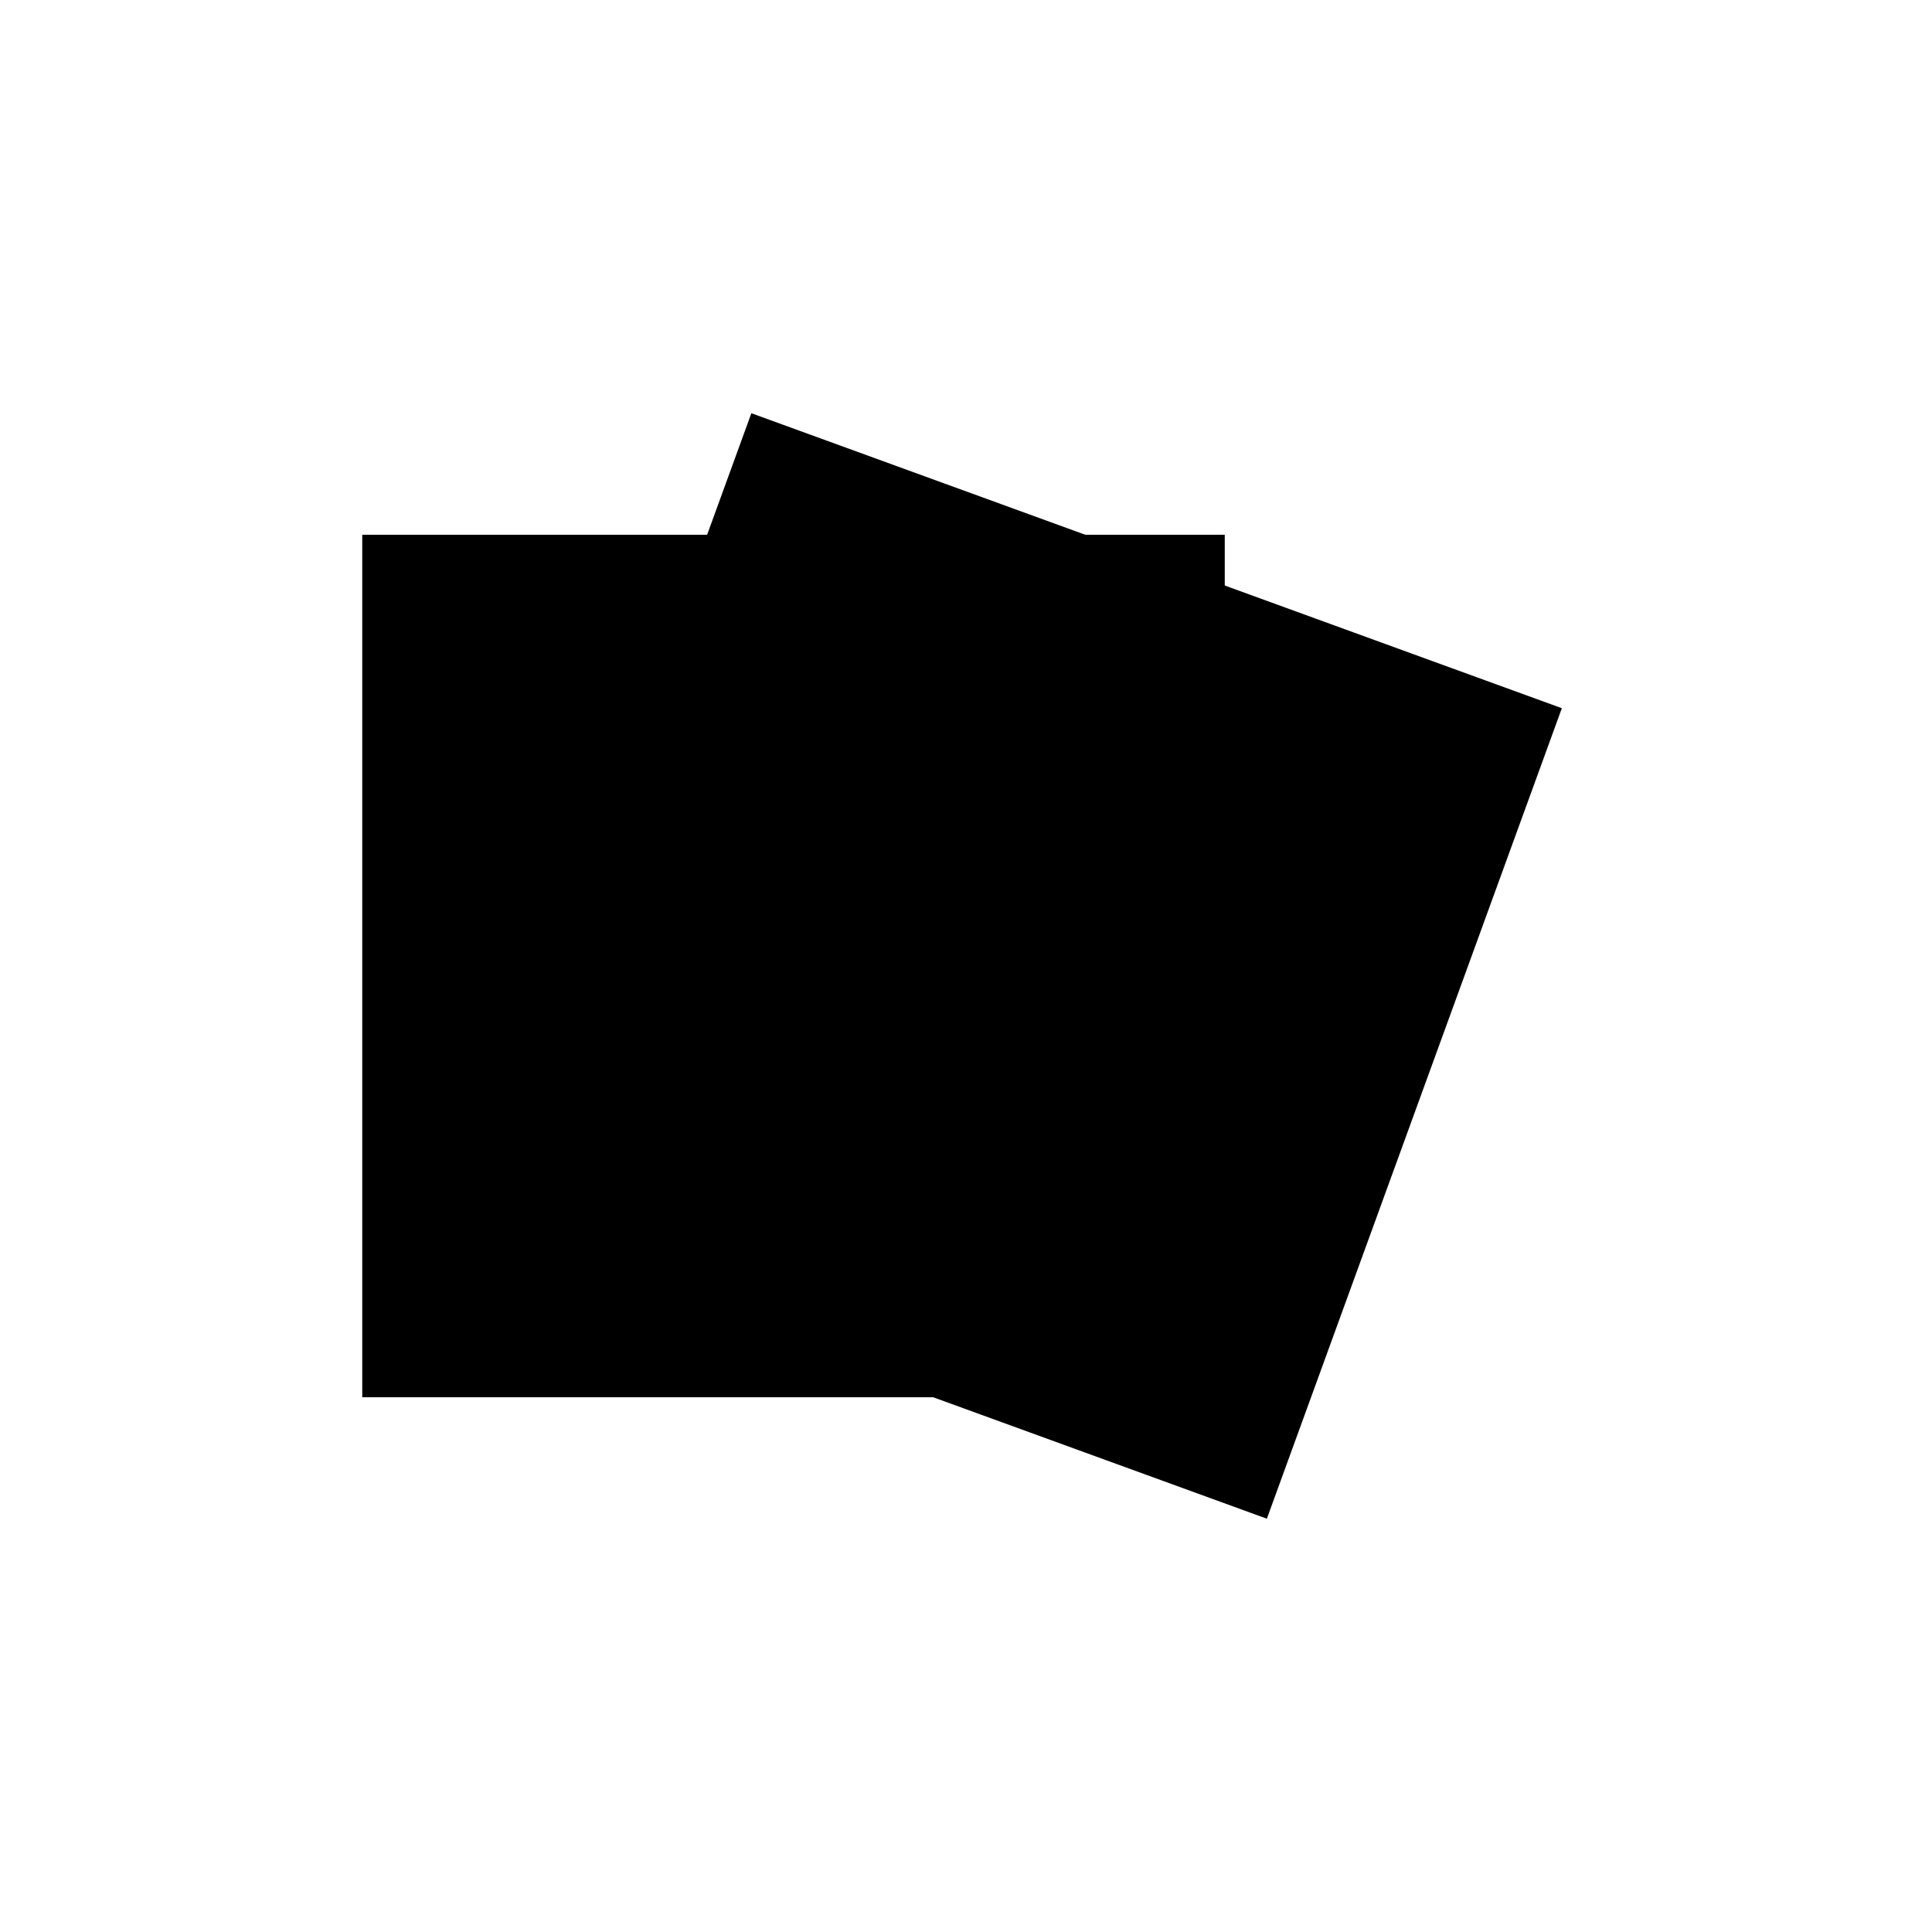
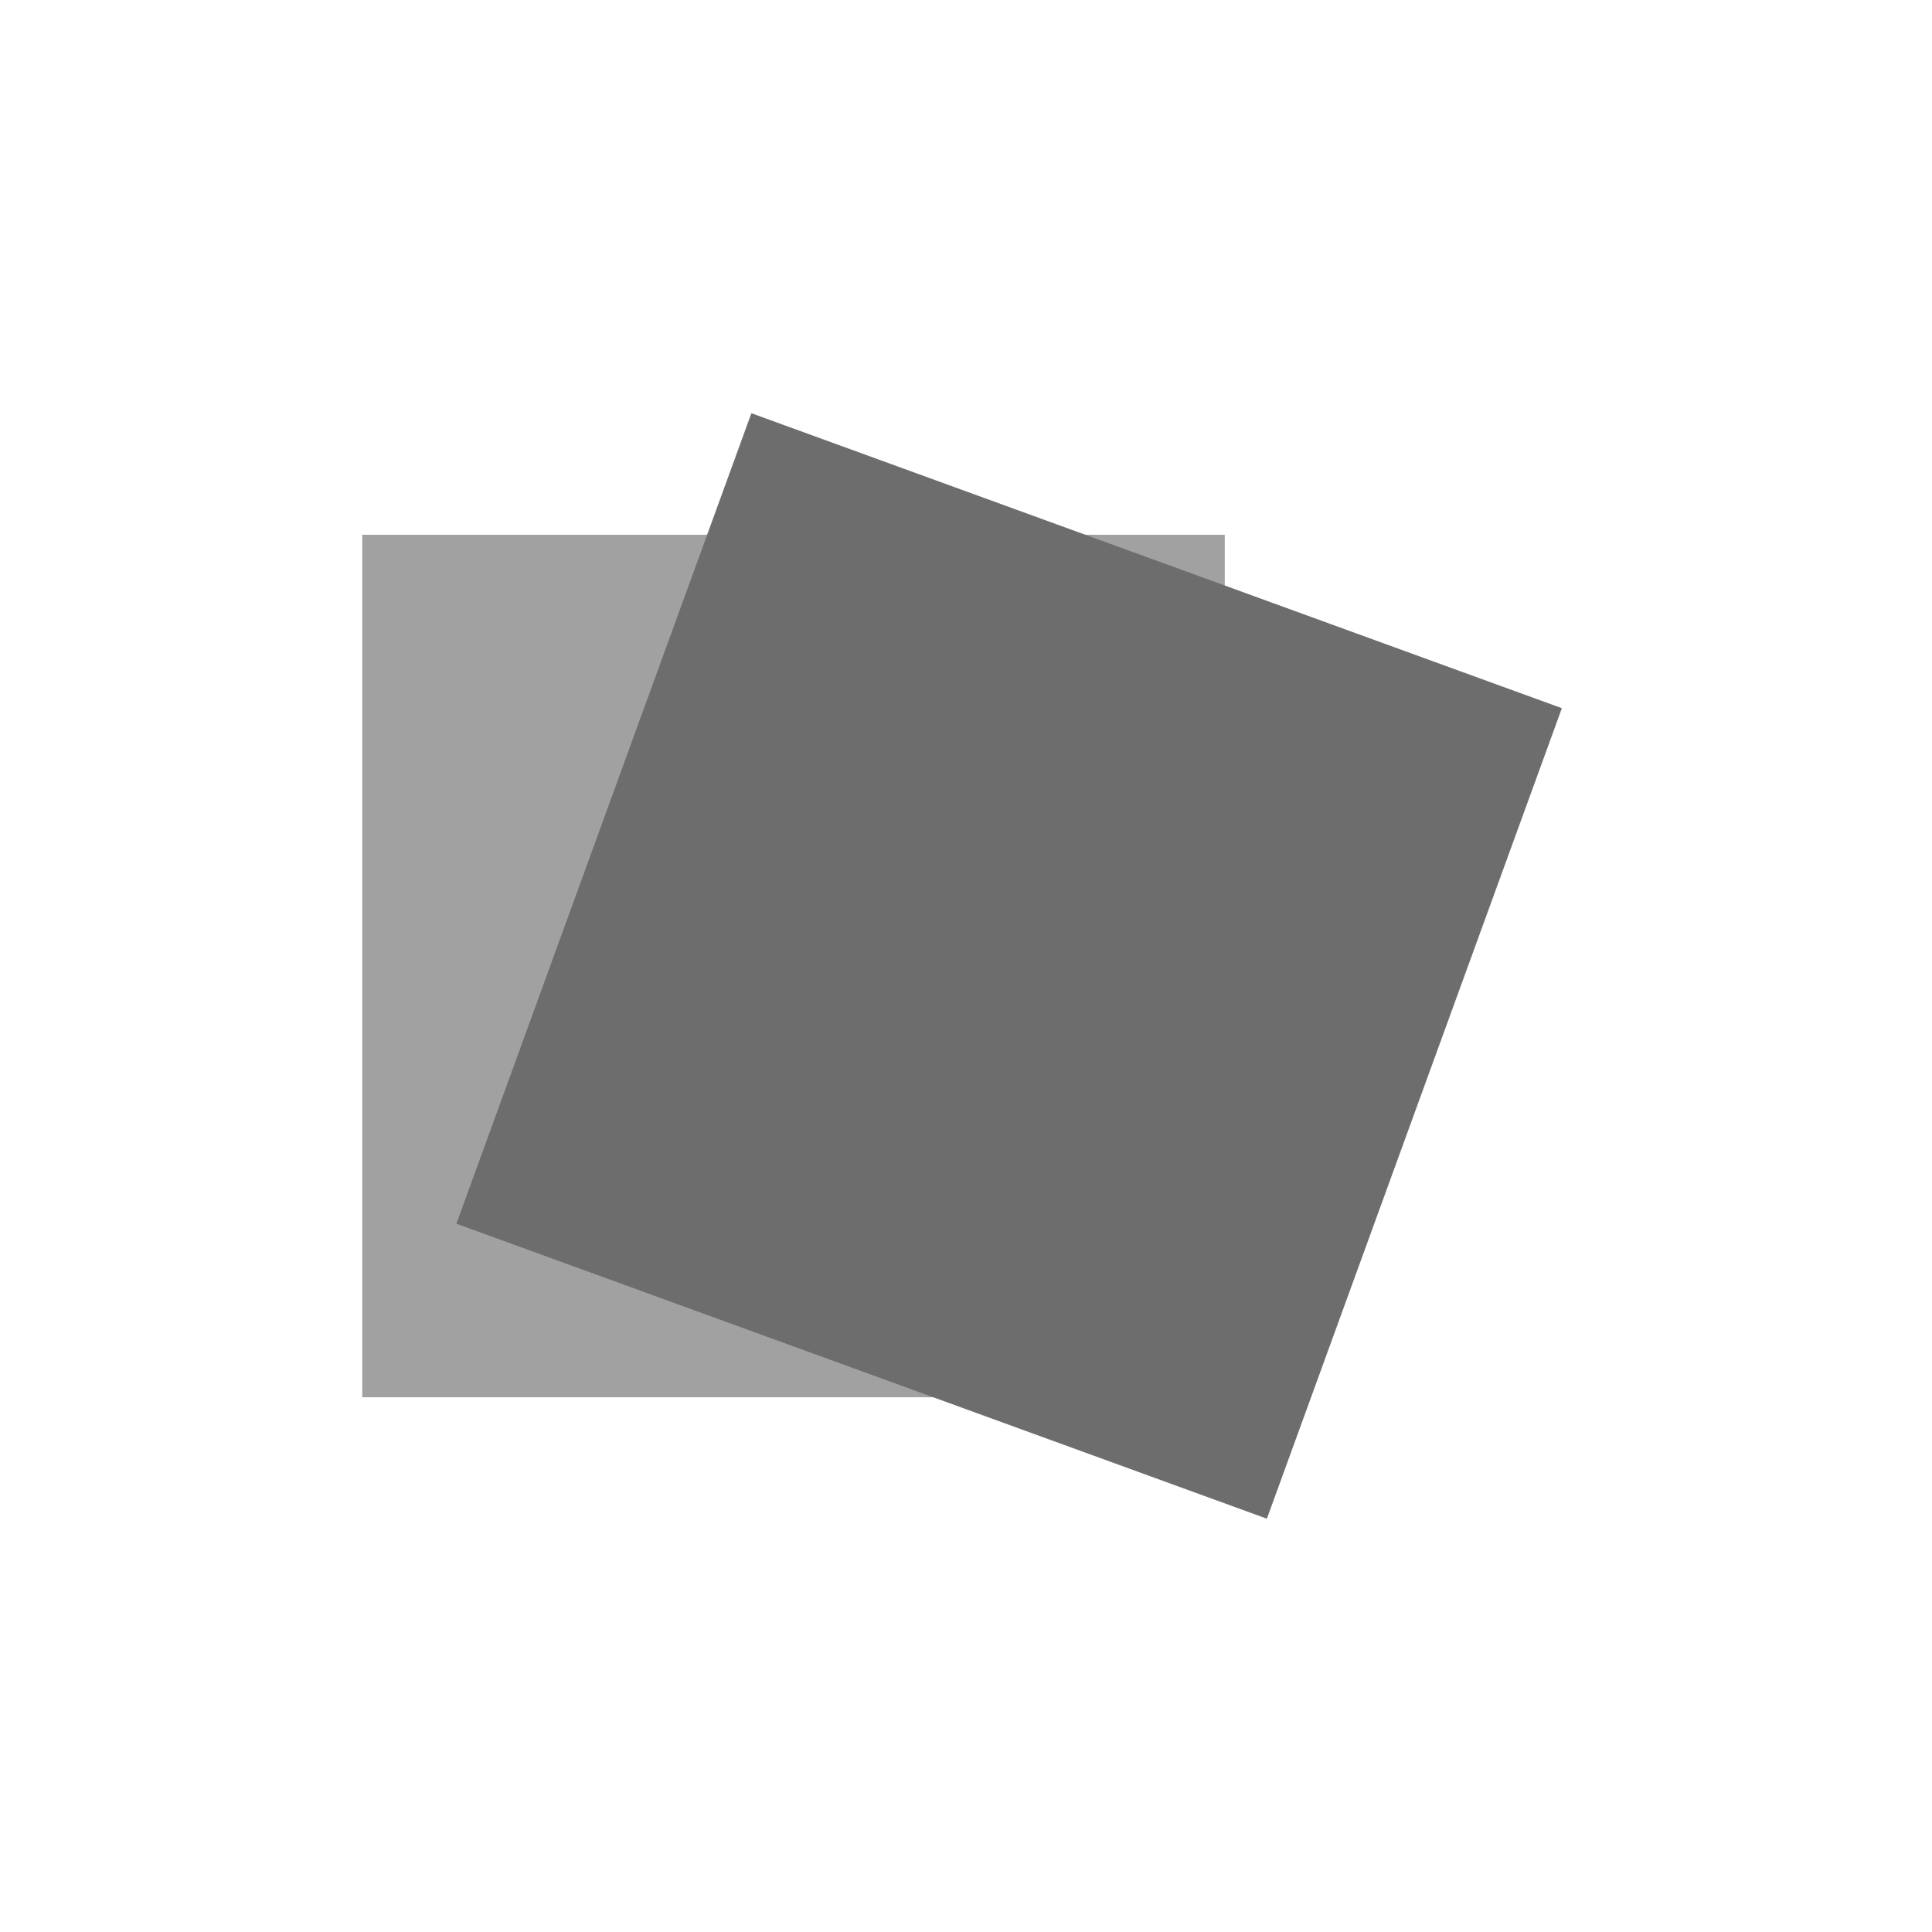
- <svg xmlns="http://www.w3.org/2000/svg" width="512" height="512" viewBox="0 0 512 512">
-   <g transform="translate(96 107.43) scale(11.4286)">
-     <rect y="3" width="20" height="20" fill="#000000" />
-     <rect x="9.023" y="0.182" width="20" height="20" transform="rotate(20 9.02344 0.181641)" fill="#000000" />
-   </g>
+ <svg xmlns="http://www.w3.org/2000/svg" width="512" height="512" viewBox="0 0 512 512" fill="none">
+   <path d="M324.572 141.716H96V370.288H324.572V141.716Z" fill="#A1A1A1" />
+   <path d="M413.913 187.682L199.125 109.506L120.949 324.293L335.736 402.47L413.913 187.682Z" fill="#6D6D6D" />
</svg>
